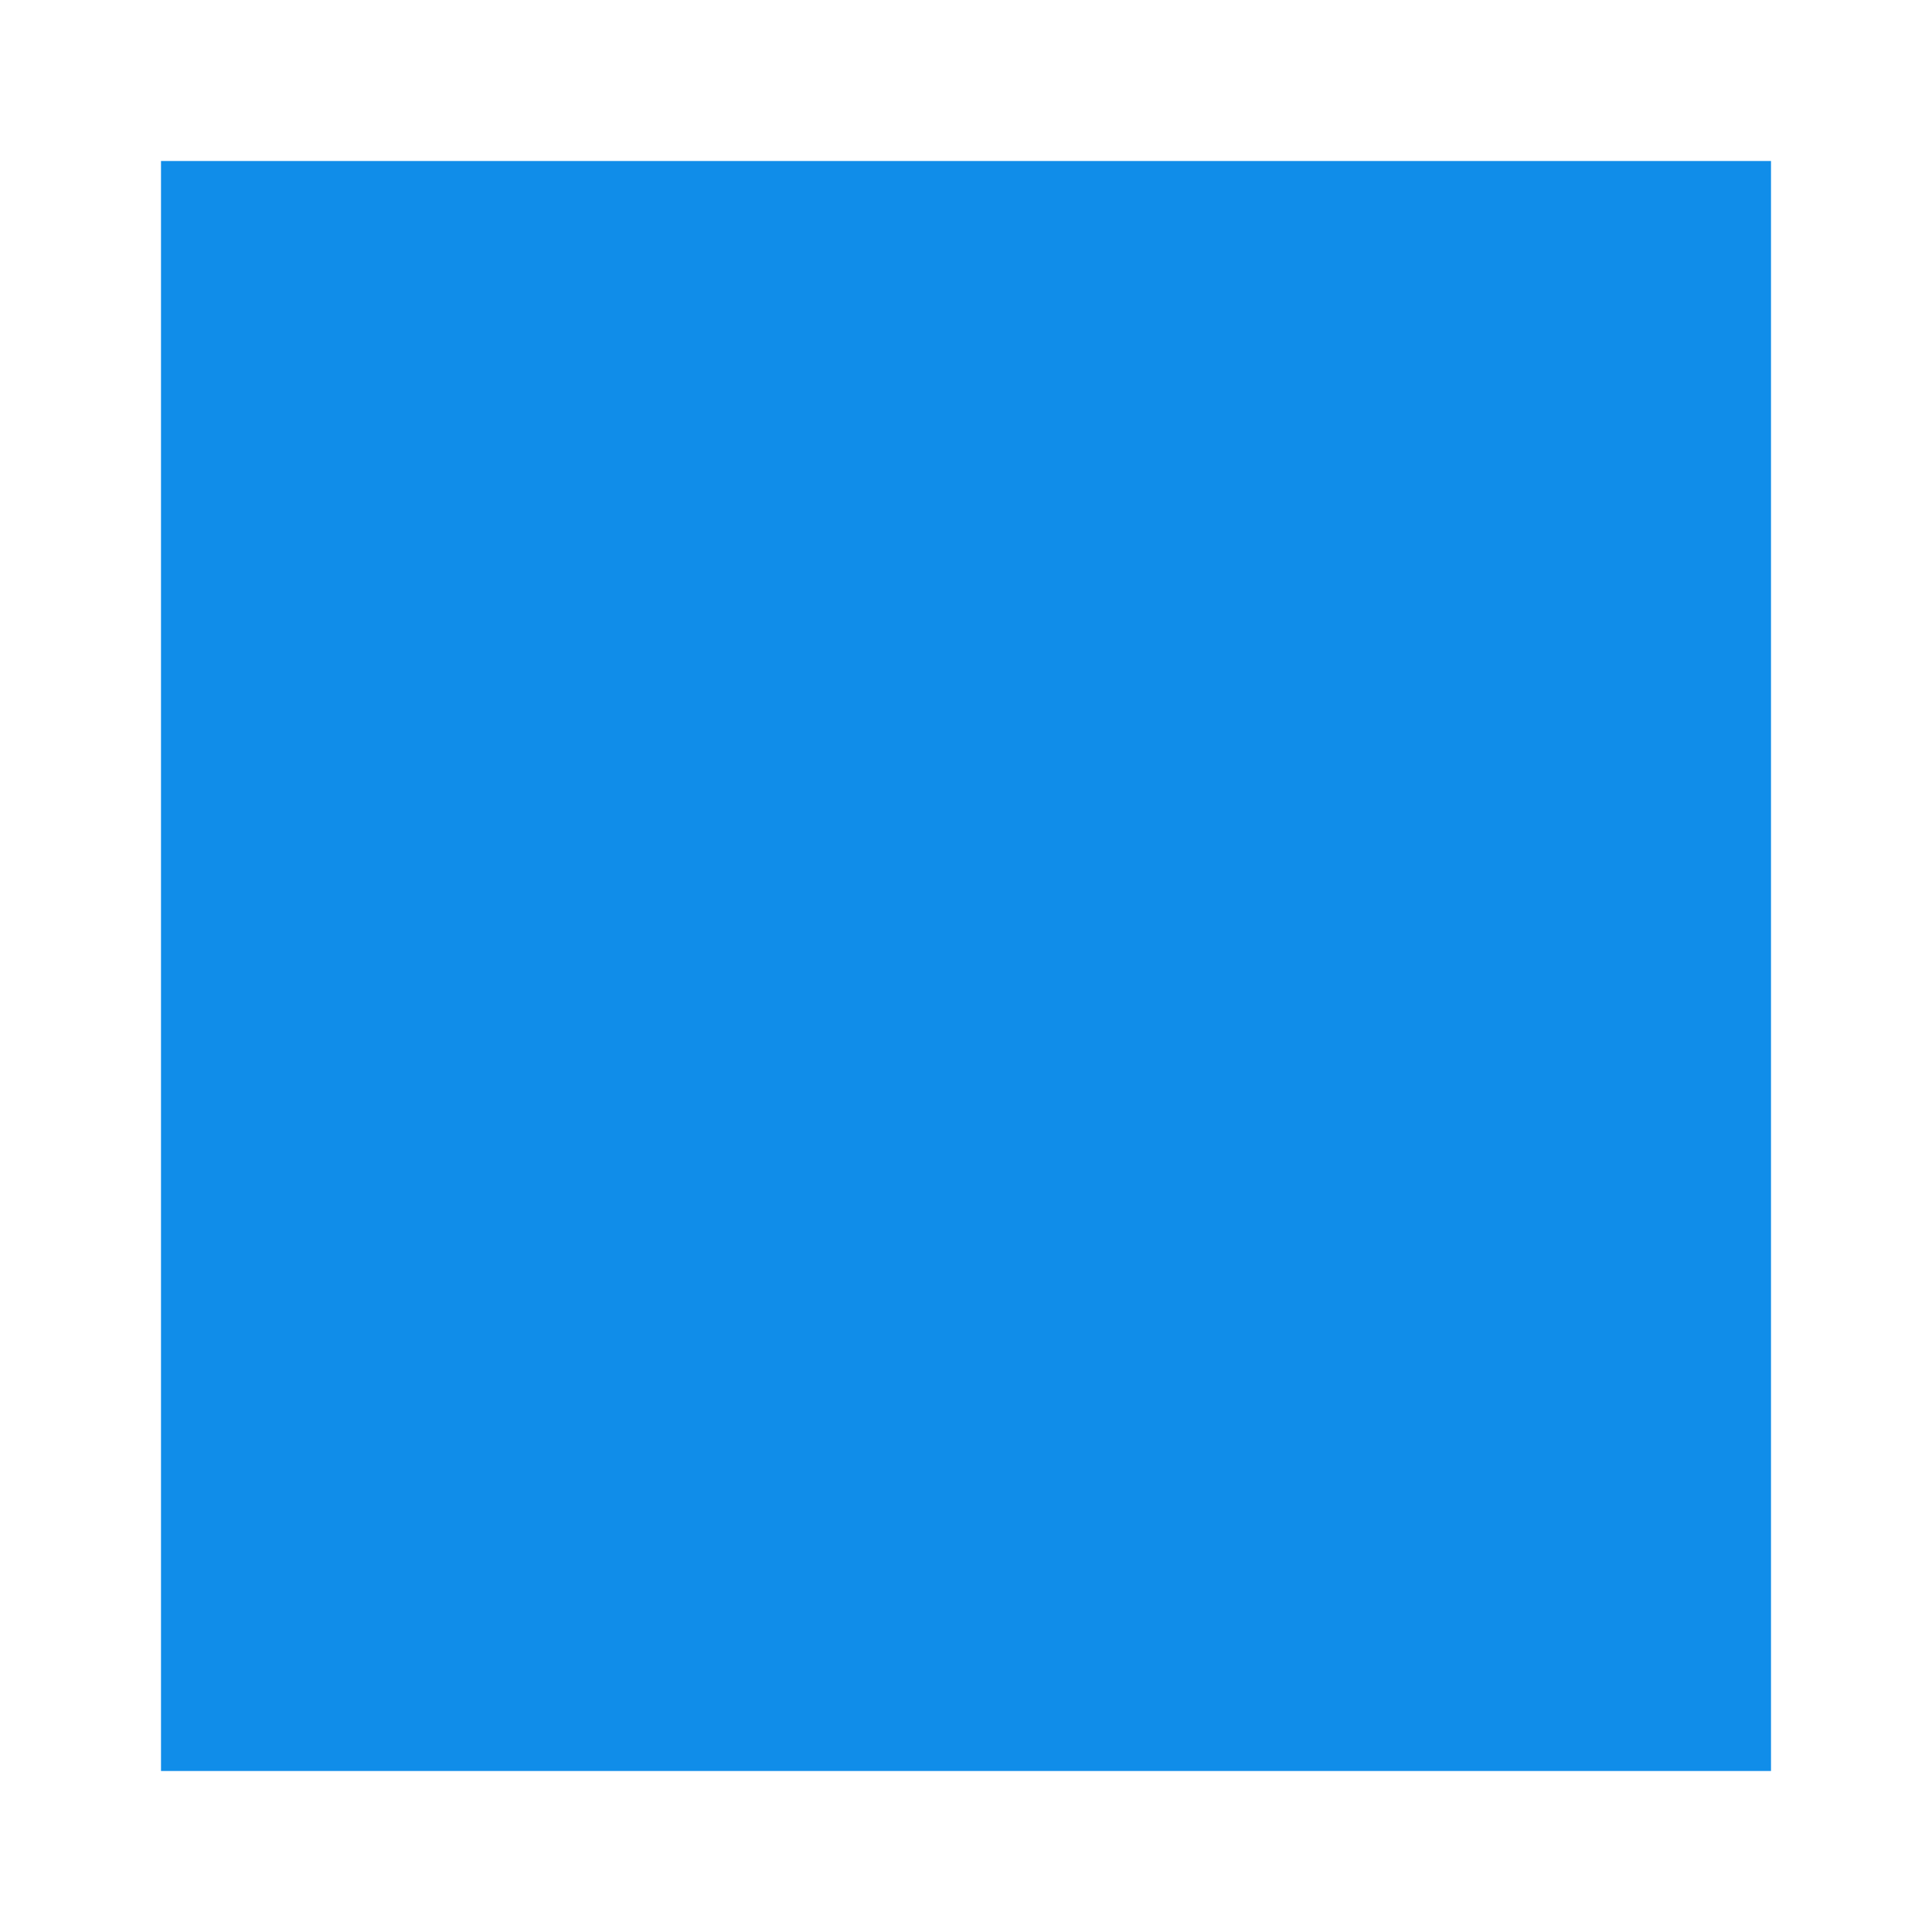
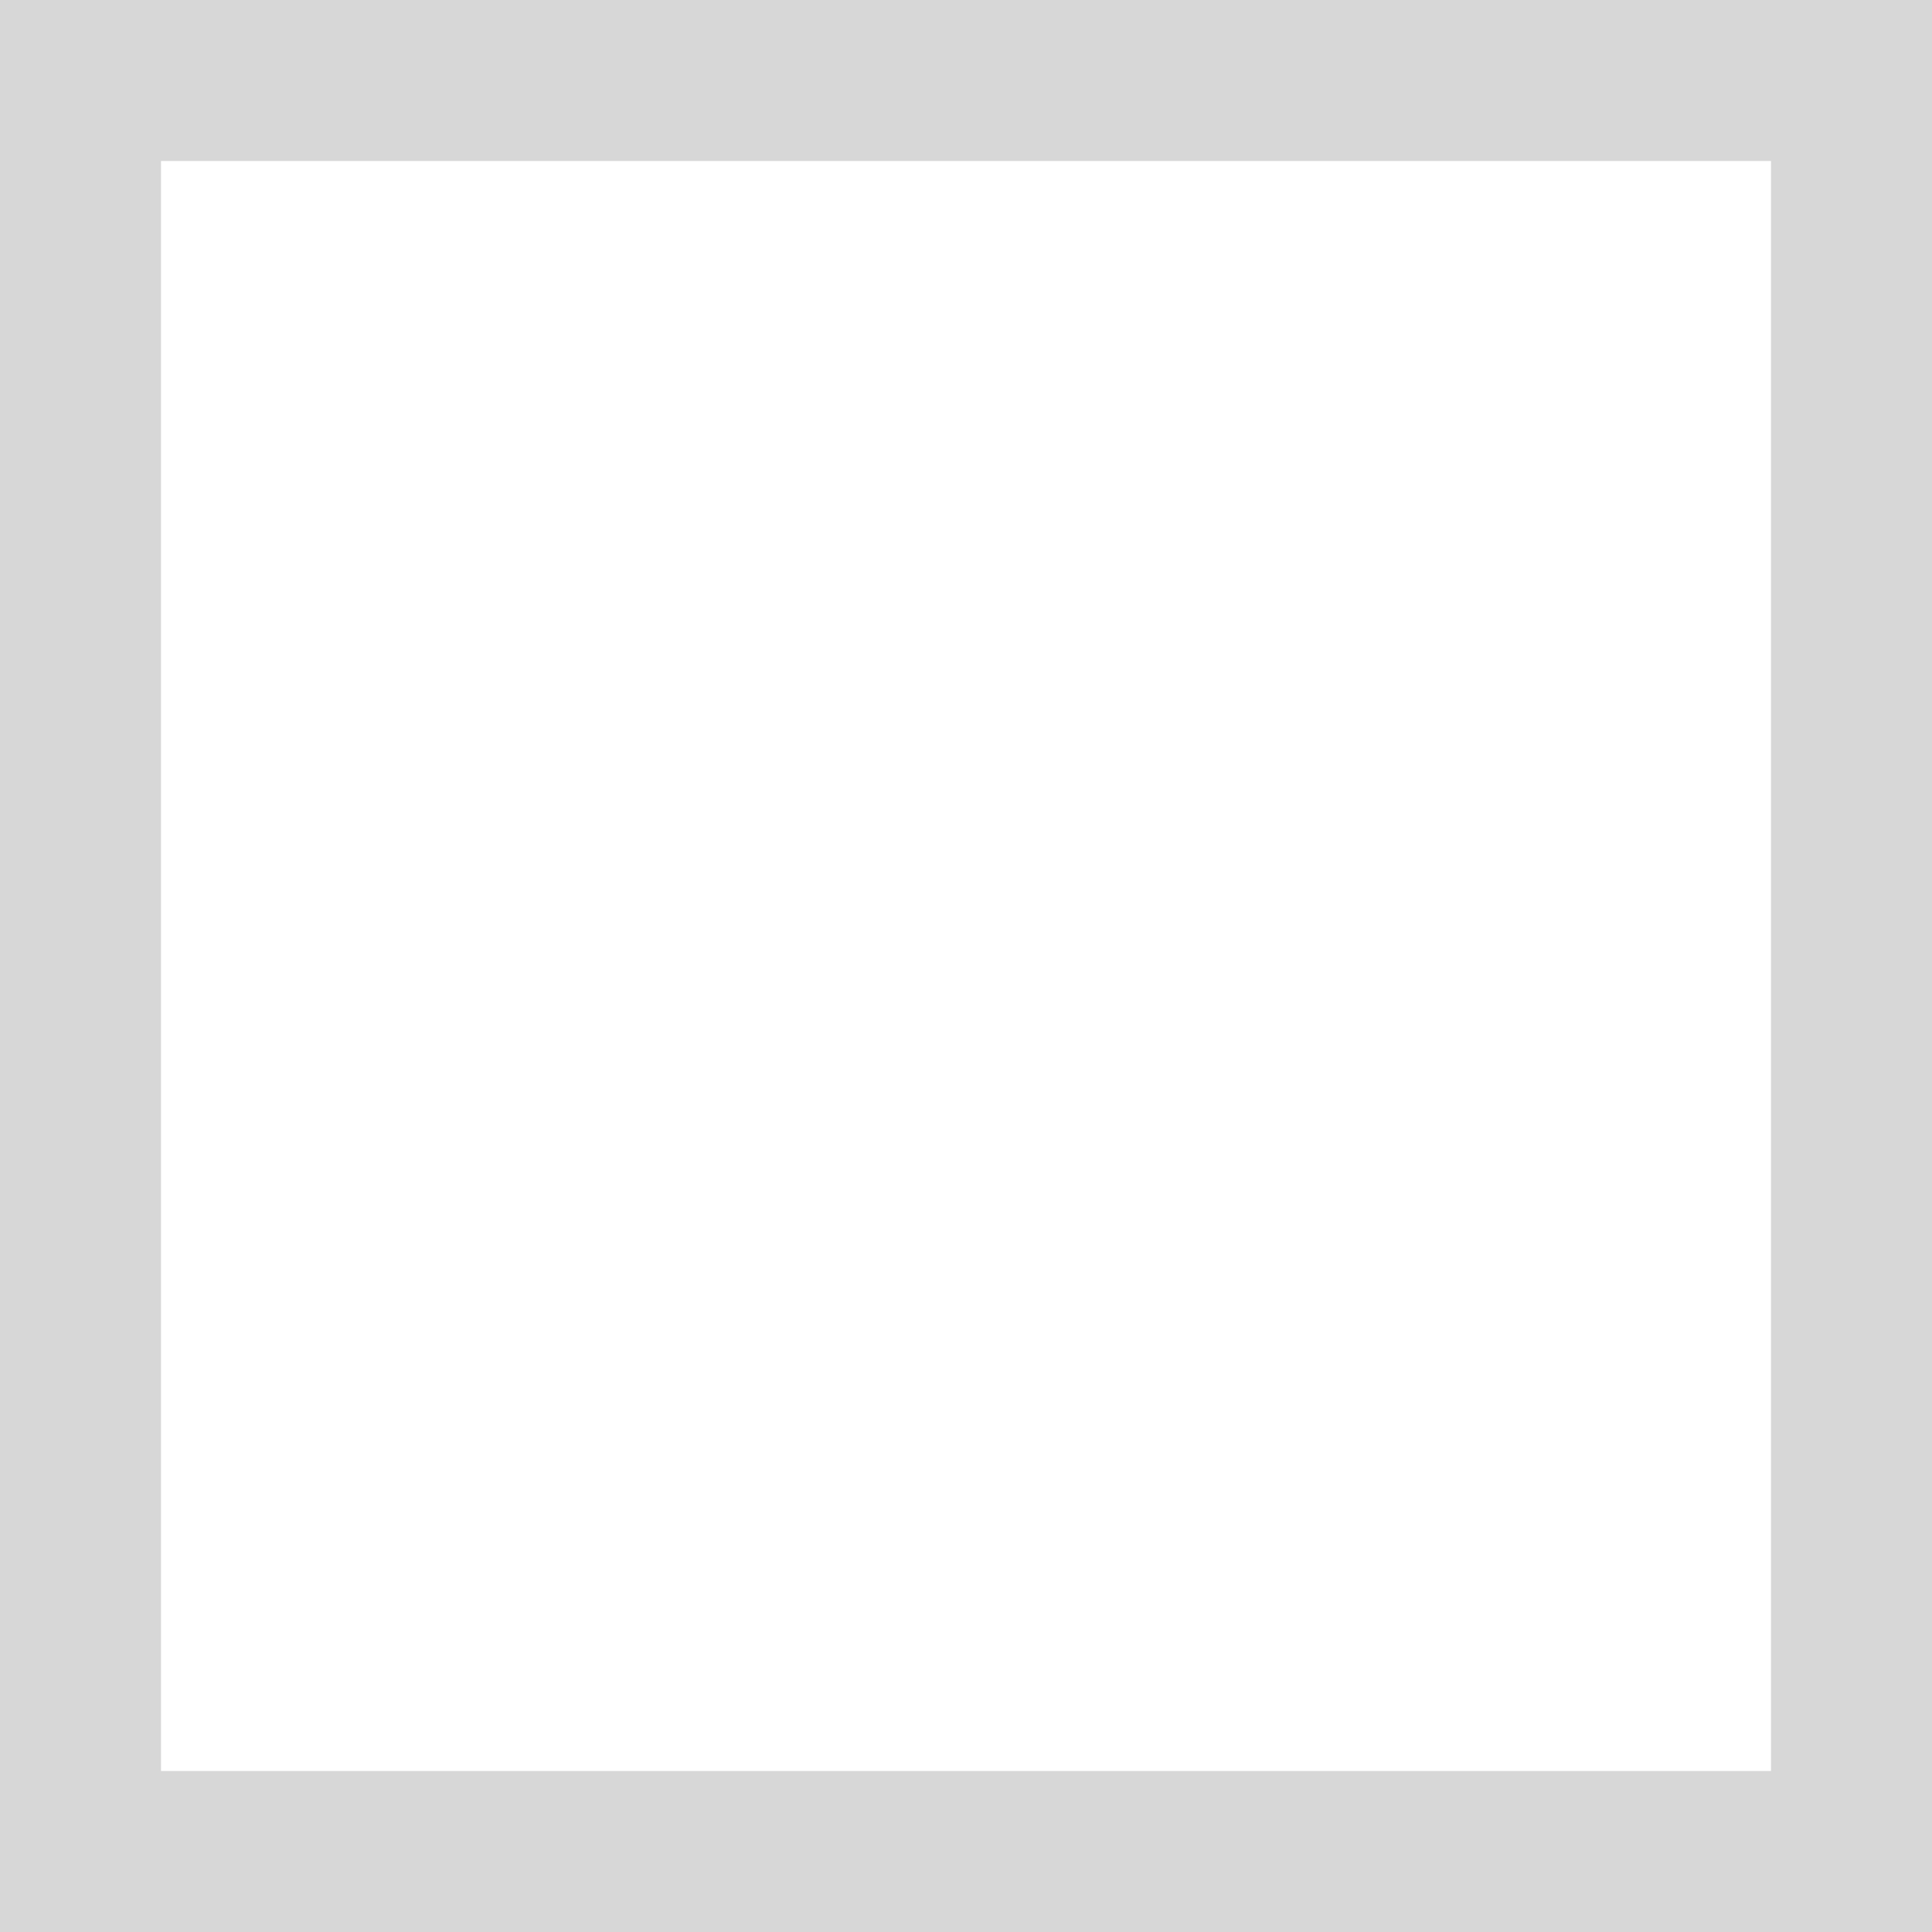
- <svg xmlns="http://www.w3.org/2000/svg" version="1.1" width="12px" height="12px" viewBox="1640 186.5  12 12">
-   <path d="M 1640.5 187  L 1651.5 187  L 1651.5 198  L 1640.5 198  L 1640.5 187  Z " fill-rule="nonzero" fill="#108de9" stroke="none" />
-   <path d="M 1640.5 187  L 1651.5 187  L 1651.5 198  L 1640.5 198  L 1640.5 187  Z " stroke-width="1" stroke="#ffffff" fill="none" />
+ <svg xmlns="http://www.w3.org/2000/svg" version="1.1" width="12px" height="12px" viewBox="1640 711.5  12 12">
+   <path d="M 1640.5 712  L 1651.5 712  L 1651.5 723  L 1640.5 723  L 1640.5 712  Z " fill-rule="nonzero" fill="#ffffff" stroke="none" />
+   <path d="M 1640.5 712  L 1651.5 712  L 1651.5 723  L 1640.5 723  L 1640.5 712  Z " stroke-width="1" stroke="#d7d7d7" fill="none" />
</svg>
